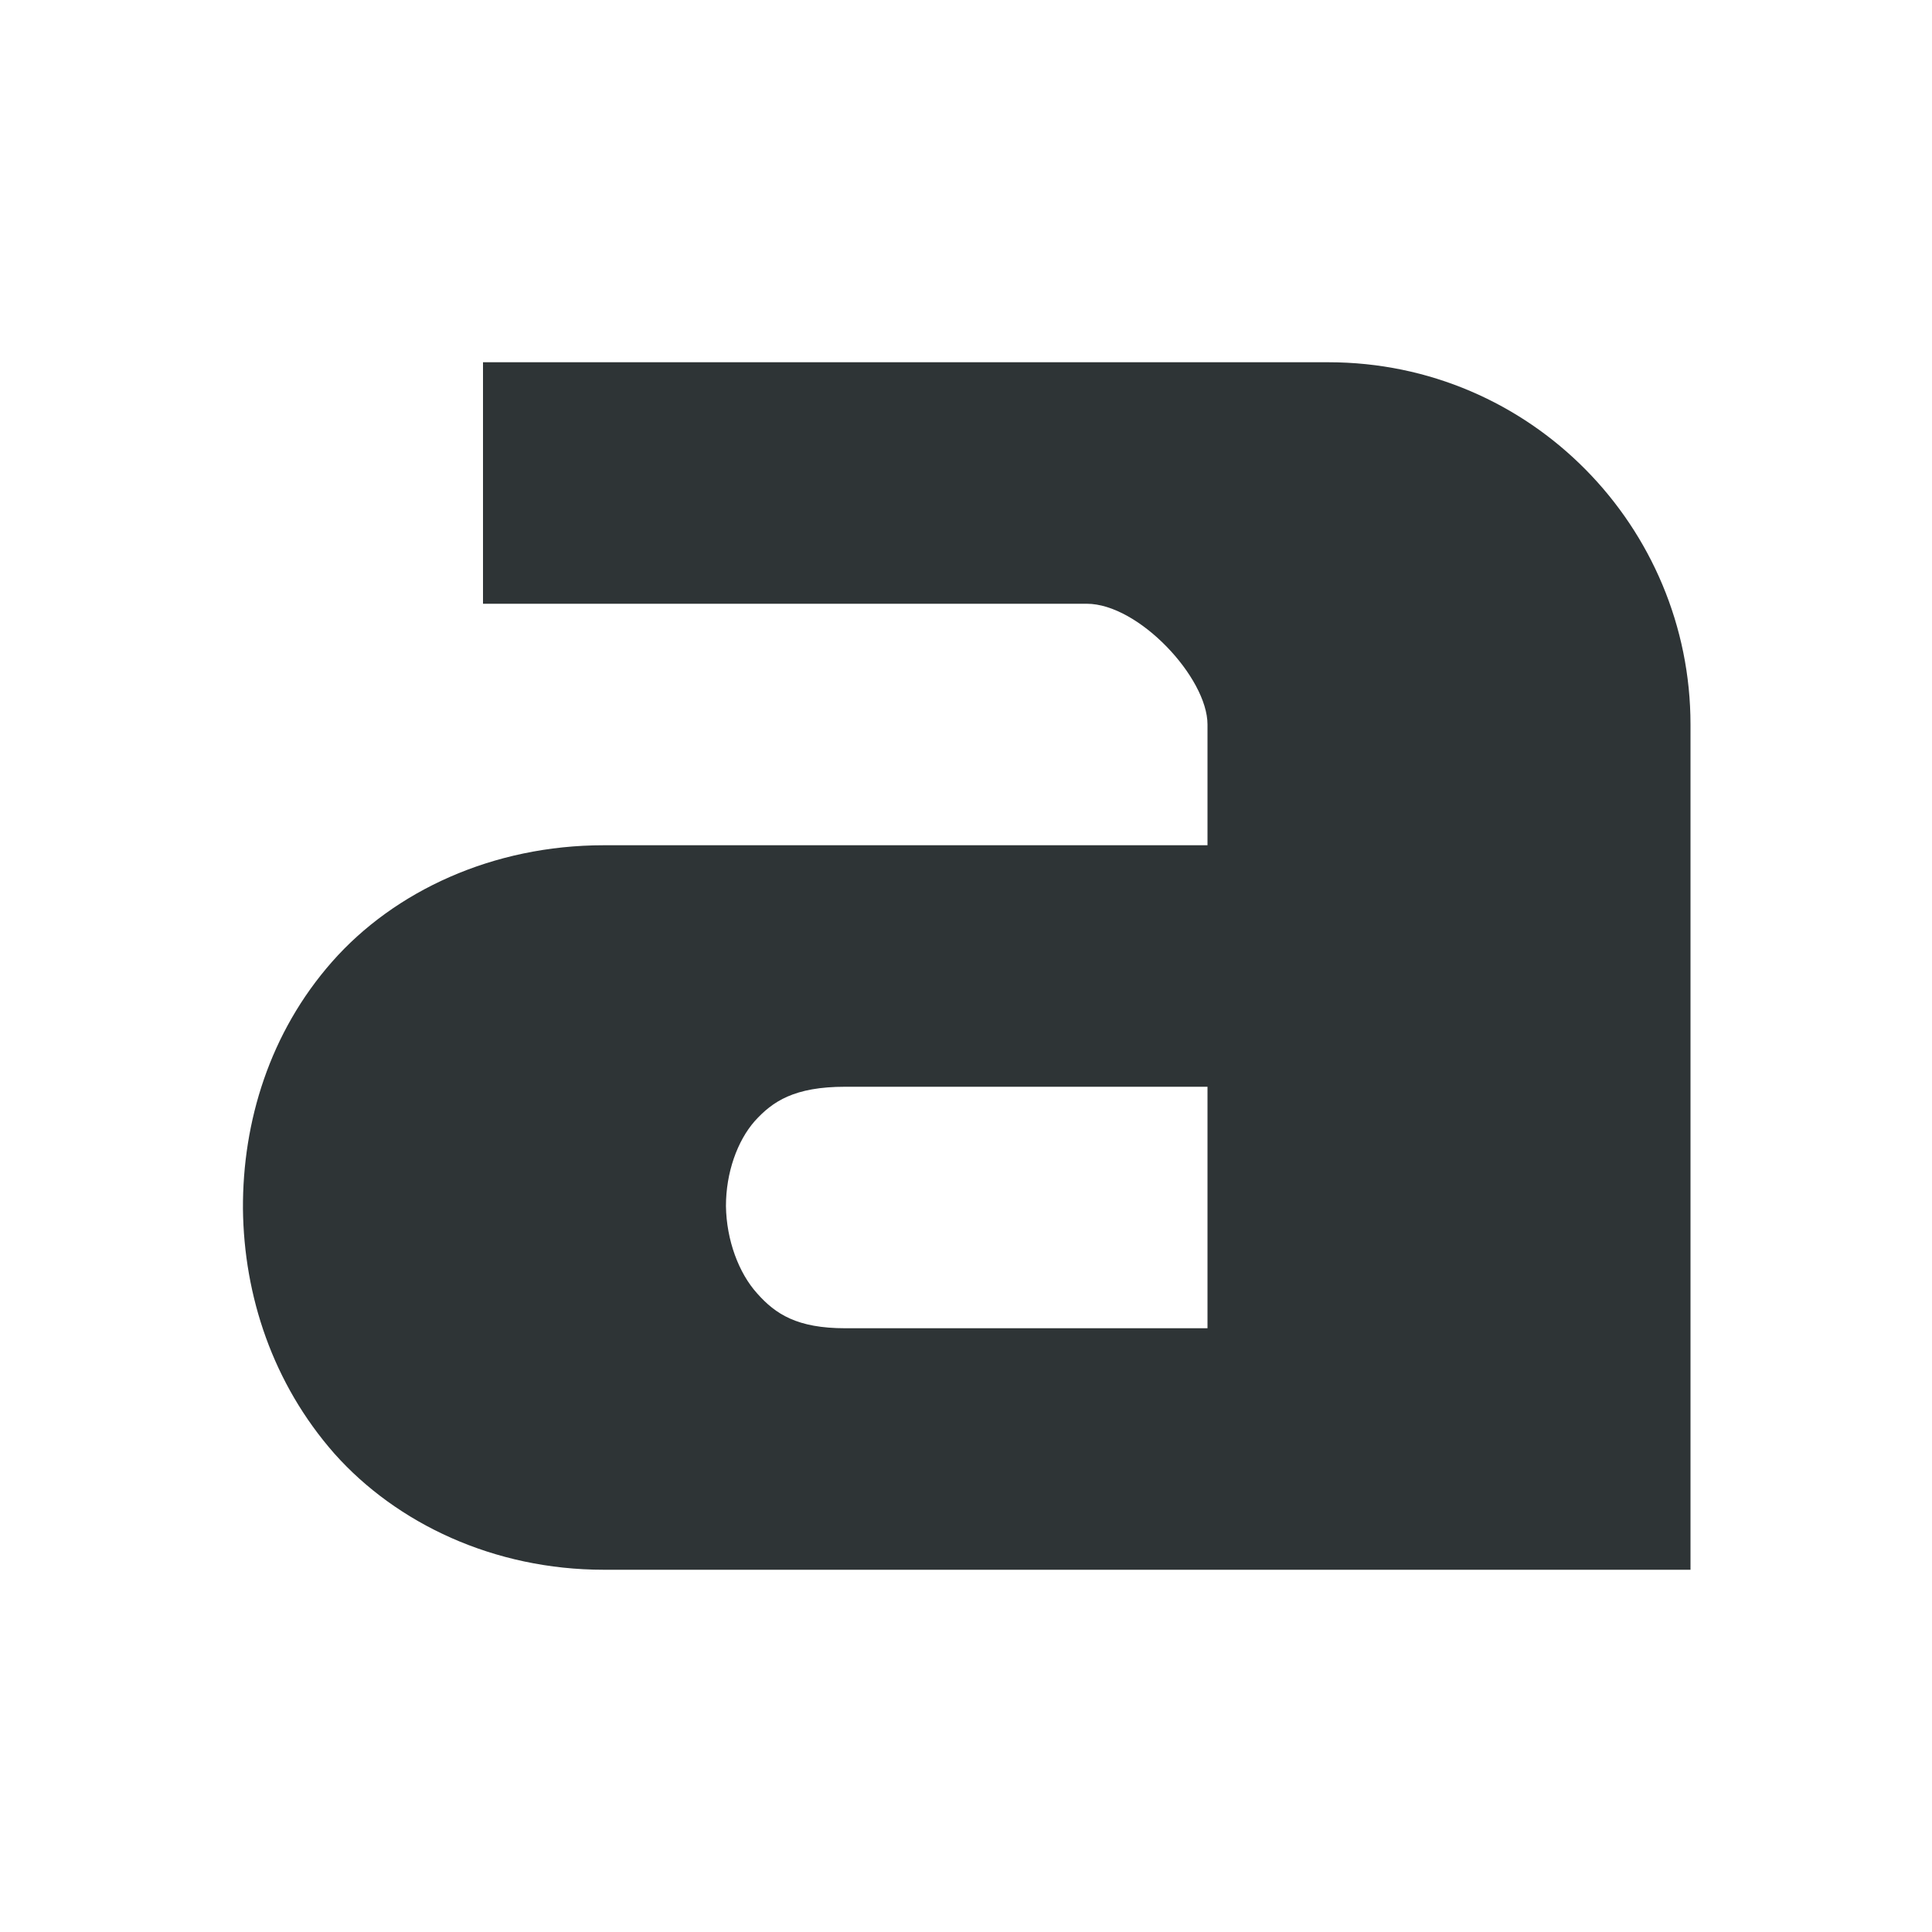
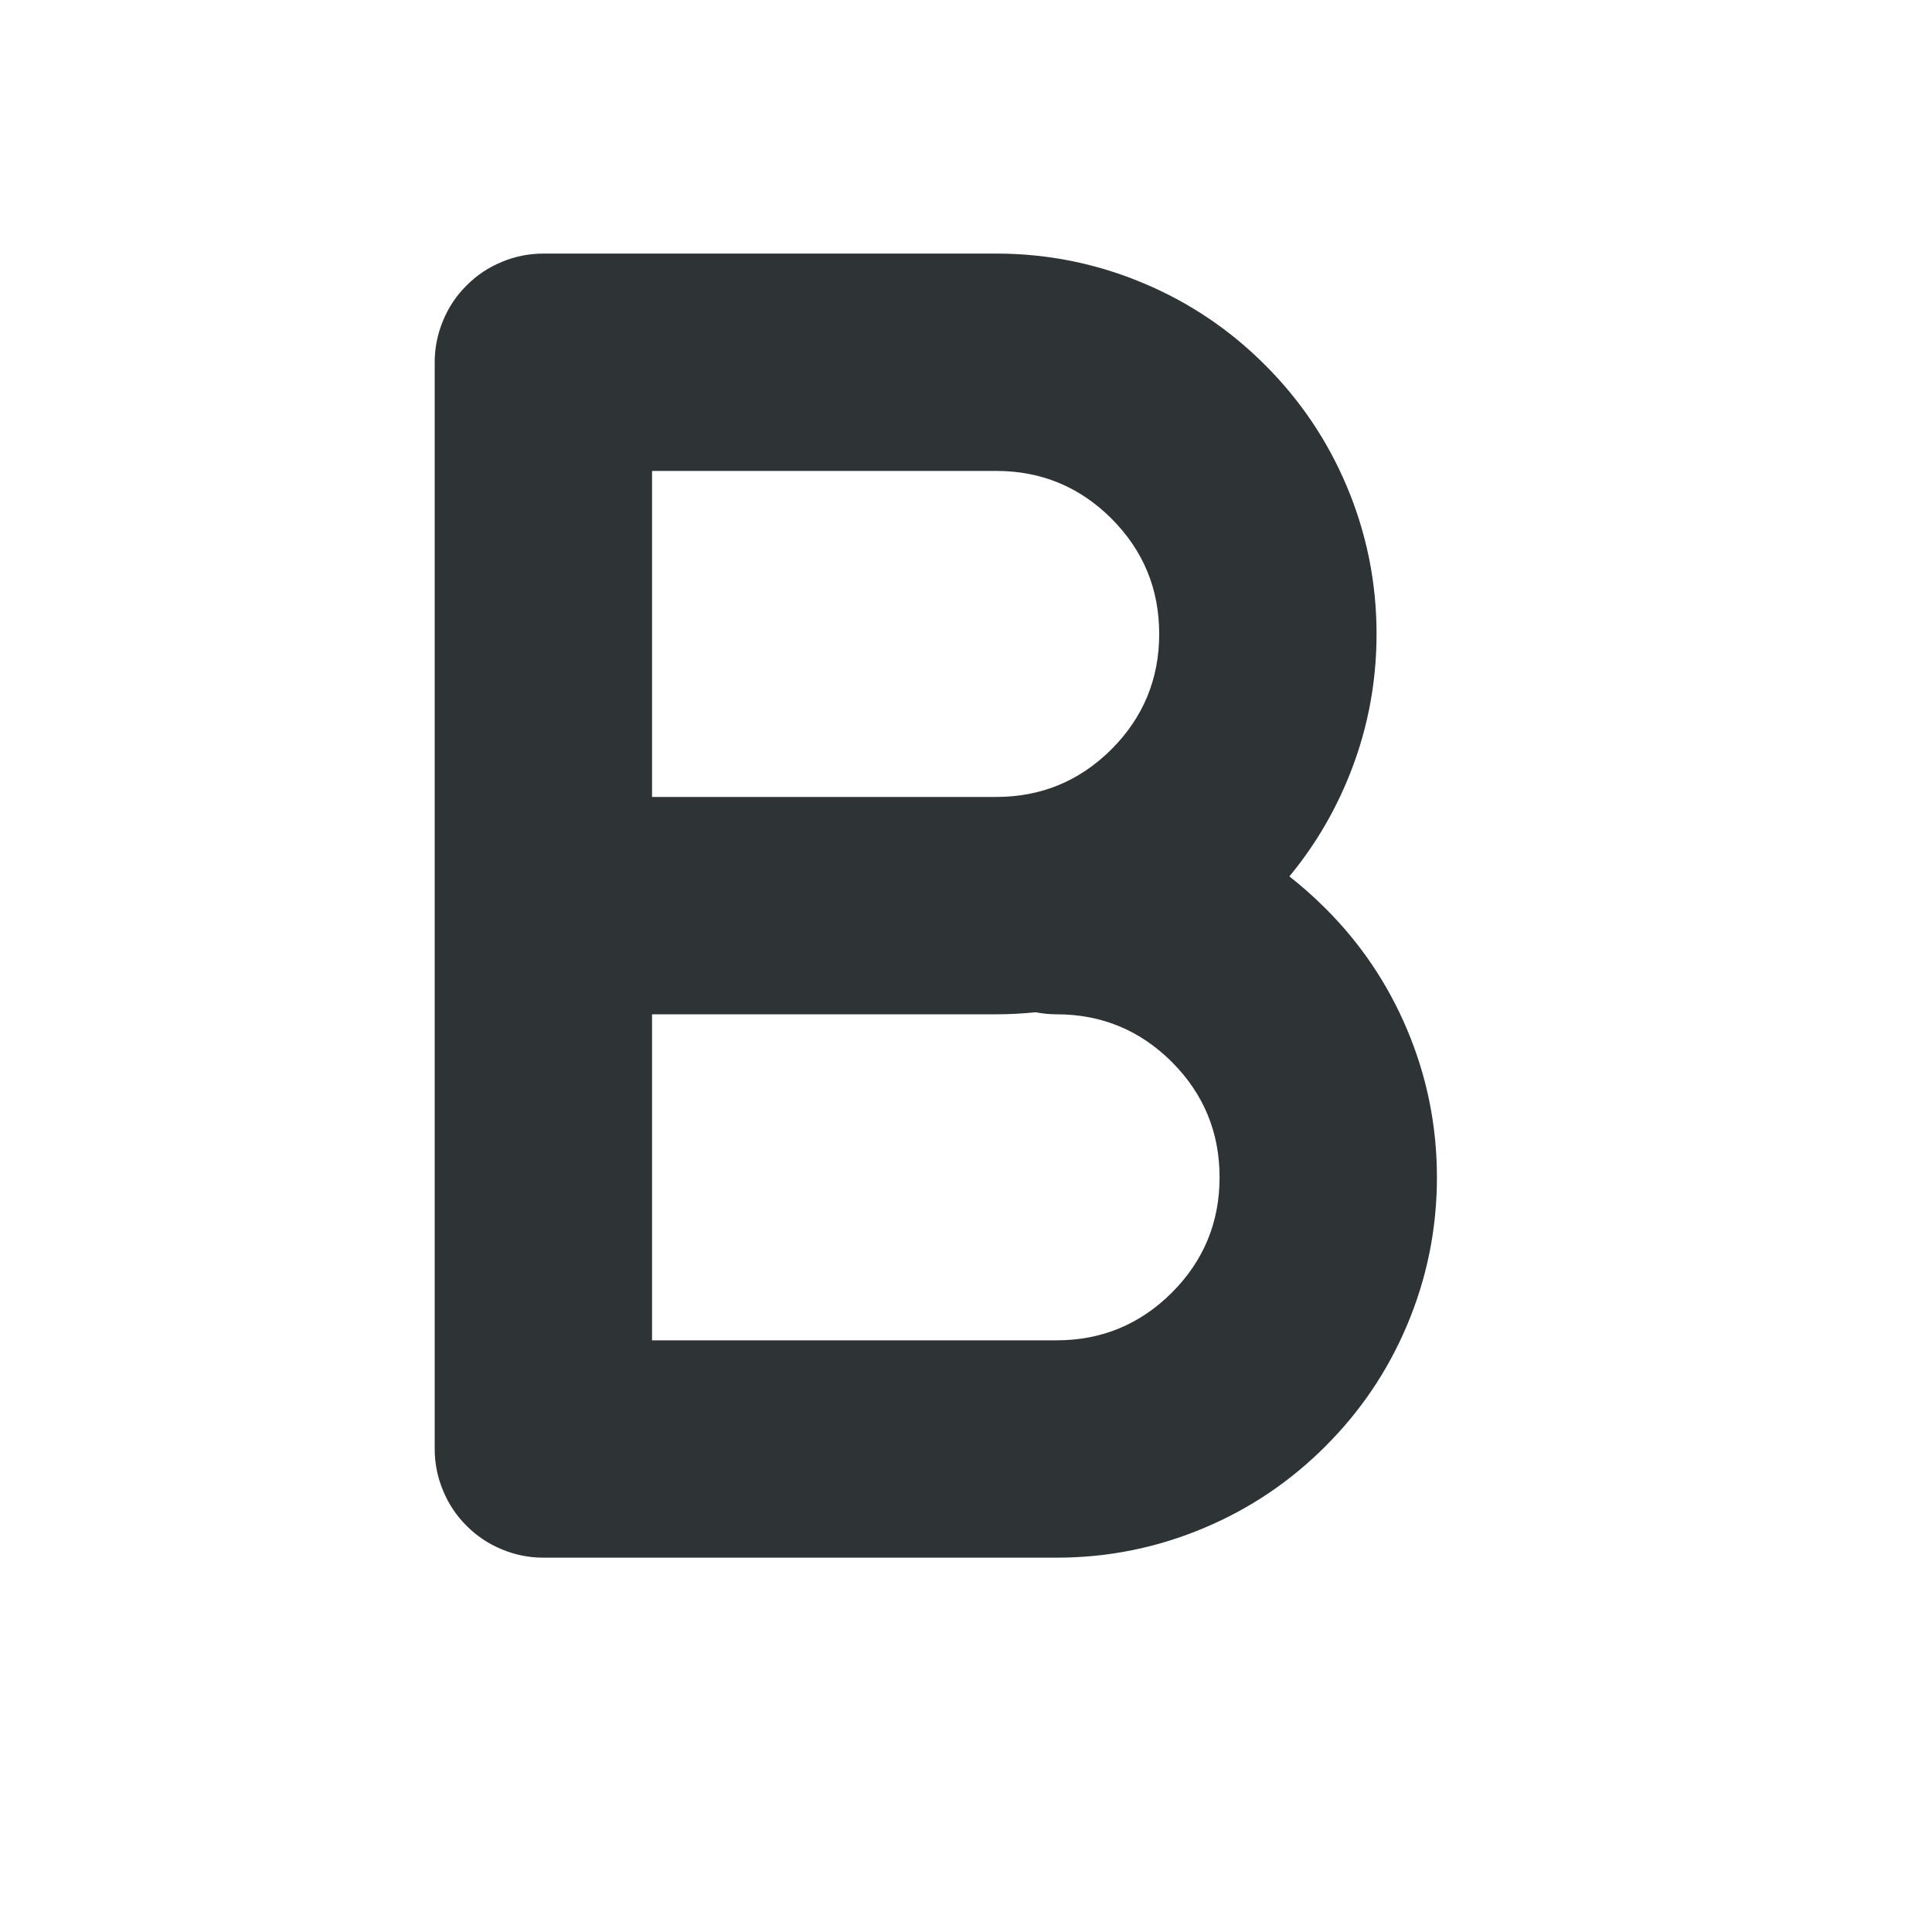
- <svg xmlns="http://www.w3.org/2000/svg" width="16px" height="16px" viewBox="0 0 16 16">
-   <path fill="#2e3436" d="M4 3v2h5c.43 0 1 .613 1 1v1H5c-.918 0-1.734.379-2.25.965-.516.586-.742 1.324-.738 2.047.008.719.246 1.445.758 2.027C3.285 12.617 4.09 13 5 13h9V6c0-1.633-1.32-3-3-3zm3 6h3v2H7c-.398 0-.578-.117-.73-.289-.152-.168-.254-.441-.258-.723 0-.277.094-.539.238-.703C6.398 9.121 6.578 9 7 9m0 0" />
+ <svg xmlns="http://www.w3.org/2000/svg" width="16" height="16" viewBox="0 0 16 16">
+   <path fill="#2e3436" d="M3.6,7.5 L3.6,3 Q3.6,2.821 3.669,2.656 Q3.737,2.49 3.864,2.364 Q3.99,2.237 4.156,2.169 Q4.321,2.1 4.5,2.1 L8.25,2.1 Q8.89,2.1 9.476,2.348 Q10.042,2.587 10.477,3.023 Q10.913,3.458 11.152,4.024 Q11.4,4.61 11.4,5.25 Q11.4,5.89 11.152,6.476 Q10.971,6.904 10.678,7.258 Q10.834,7.38 10.977,7.523 Q11.413,7.958 11.652,8.524 Q11.9,9.11 11.9,9.75 Q11.9,10.39 11.652,10.976 Q11.413,11.542 10.977,11.977 Q10.542,12.413 9.976,12.652 Q9.39,12.9 8.75,12.9 L4.5,12.9 Q4.321,12.9 4.156,12.831 Q3.99,12.763 3.864,12.636 Q3.737,12.51 3.669,12.344 Q3.6,12.179 3.6,12 L3.6,7.5 Z M5.4,8.4 L5.4,11.1 L8.75,11.1 Q9.309,11.1 9.705,10.705 Q10.1,10.309 10.1,9.75 Q10.1,9.191 9.705,8.795 Q9.309,8.4 8.75,8.4 Q8.662,8.4 8.577,8.383 Q8.415,8.4 8.25,8.4 L5.4,8.4 Z M8.25,6.6 Q8.809,6.6 9.205,6.205 Q9.6,5.809 9.6,5.25 Q9.6,4.691 9.205,4.295 Q8.809,3.9 8.25,3.9 L5.4,3.9 L5.4,6.6 L8.25,6.6 Z" />
</svg>
